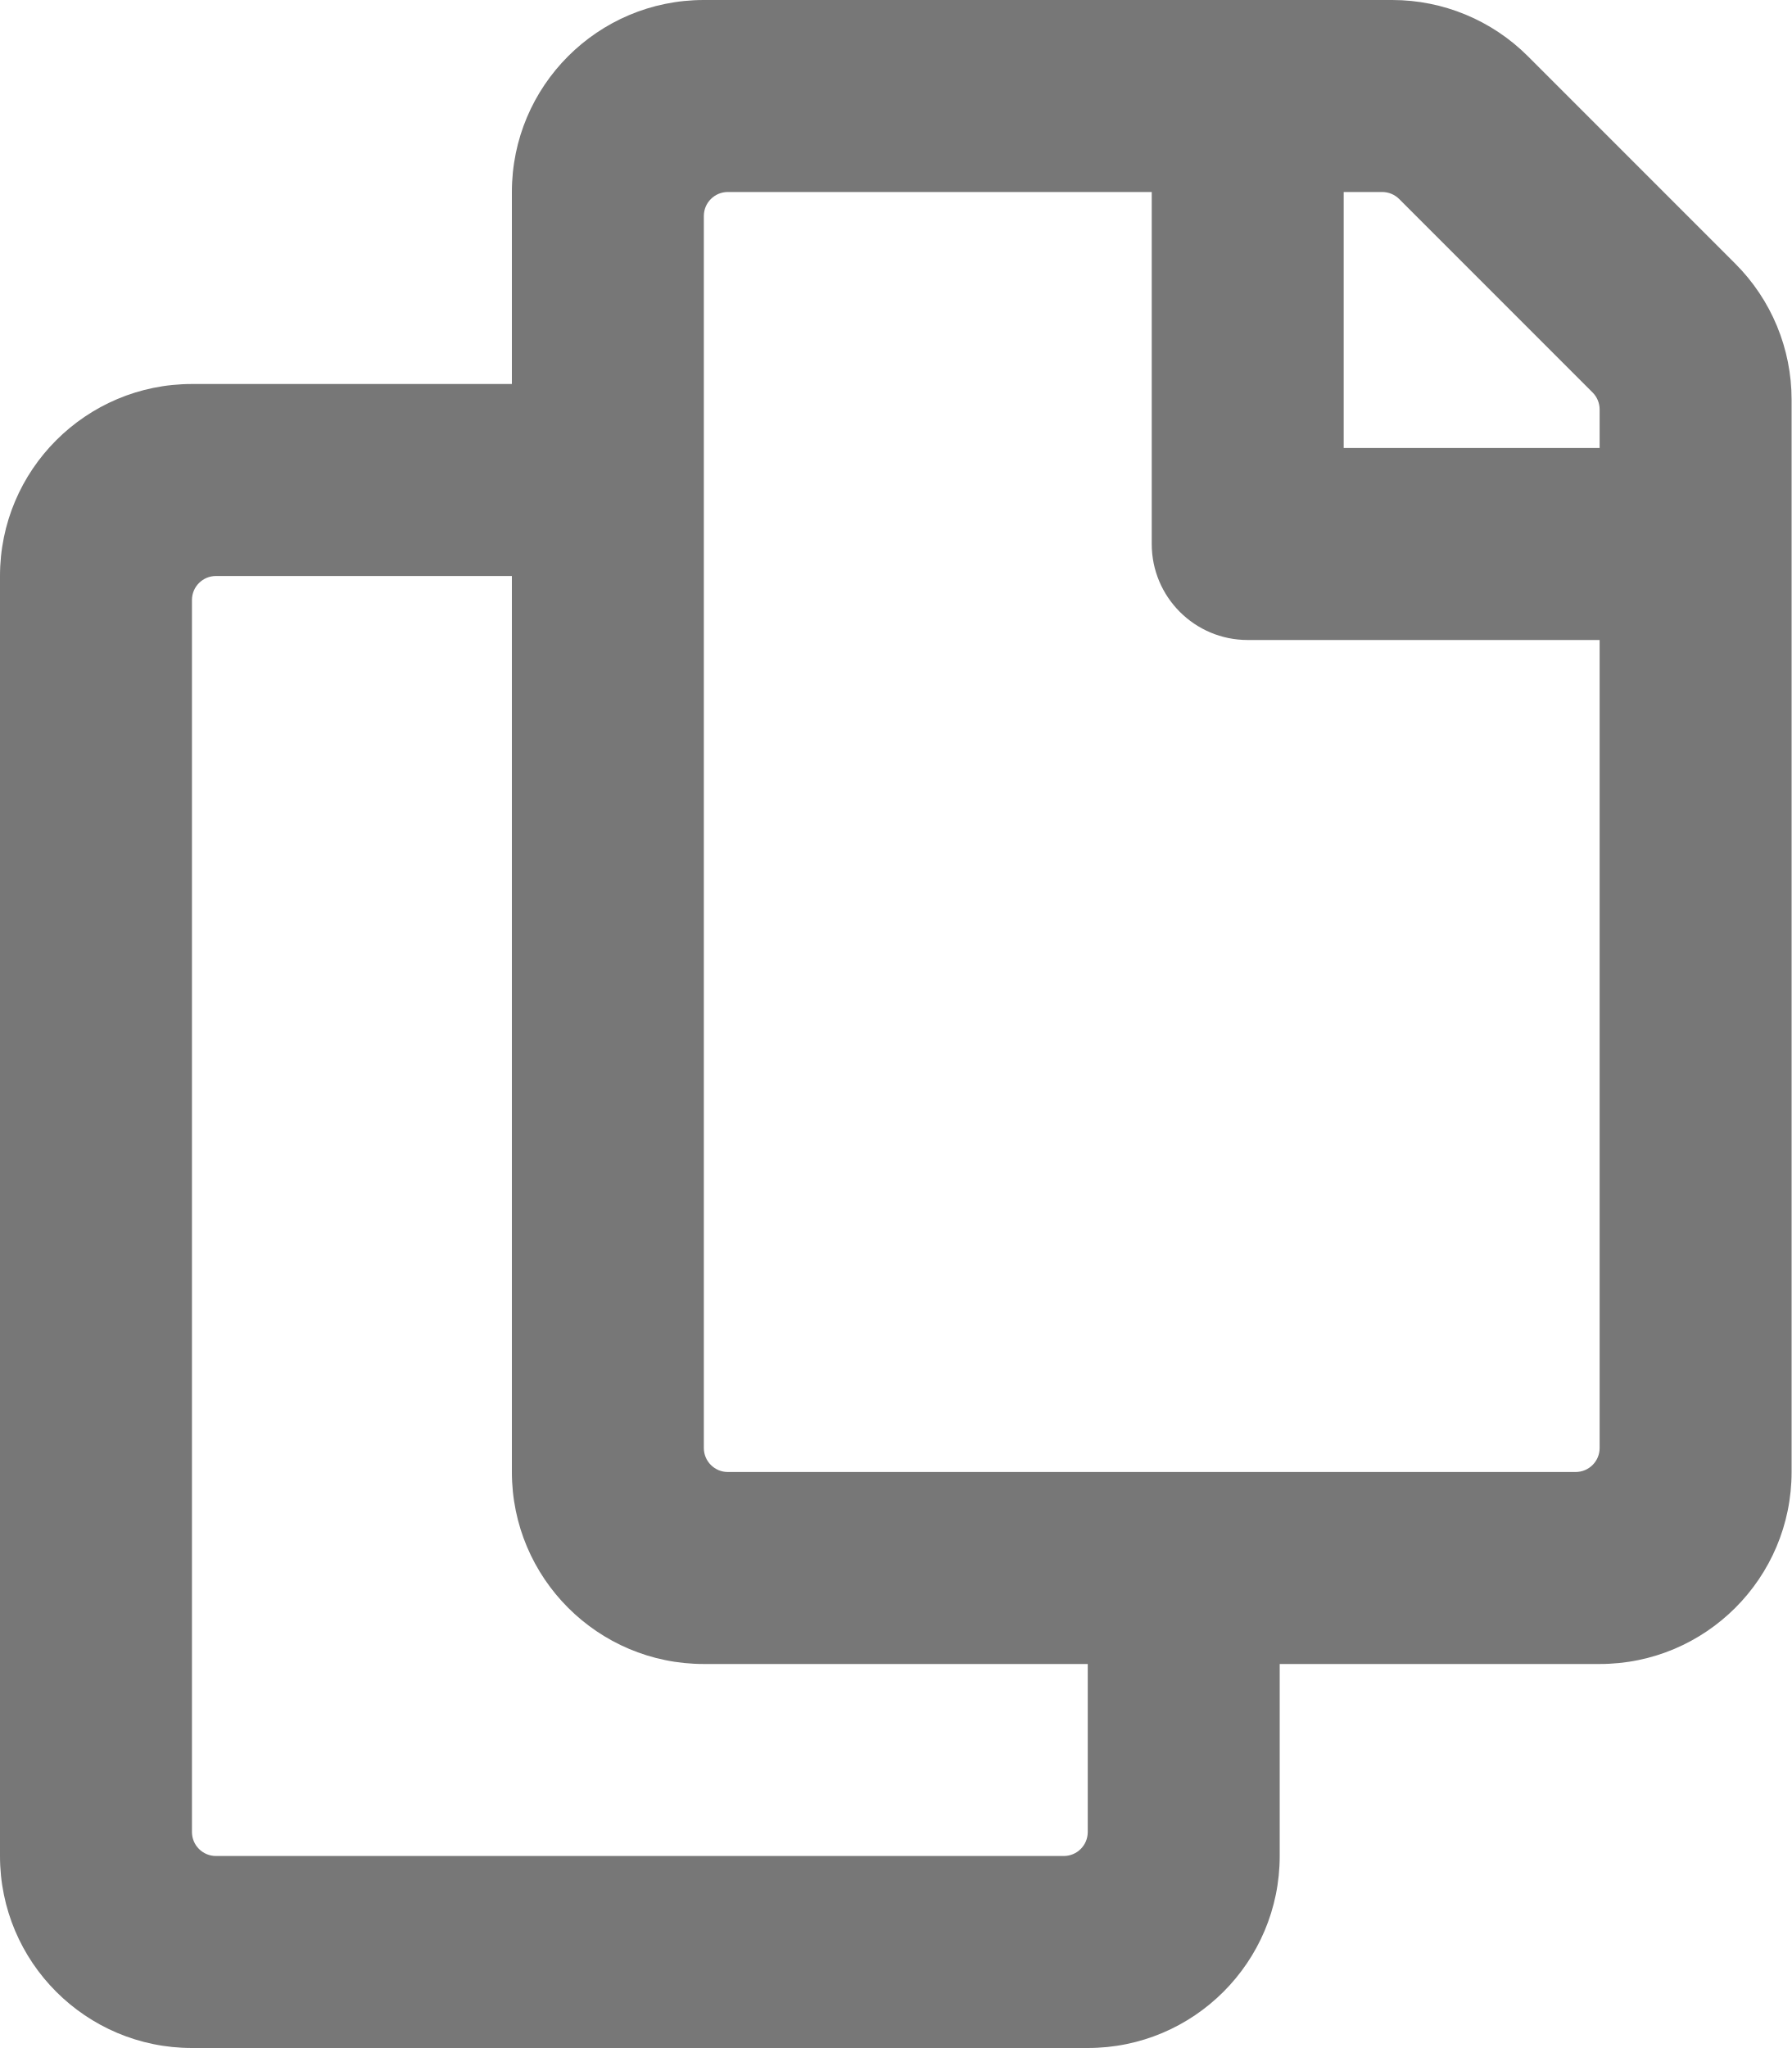
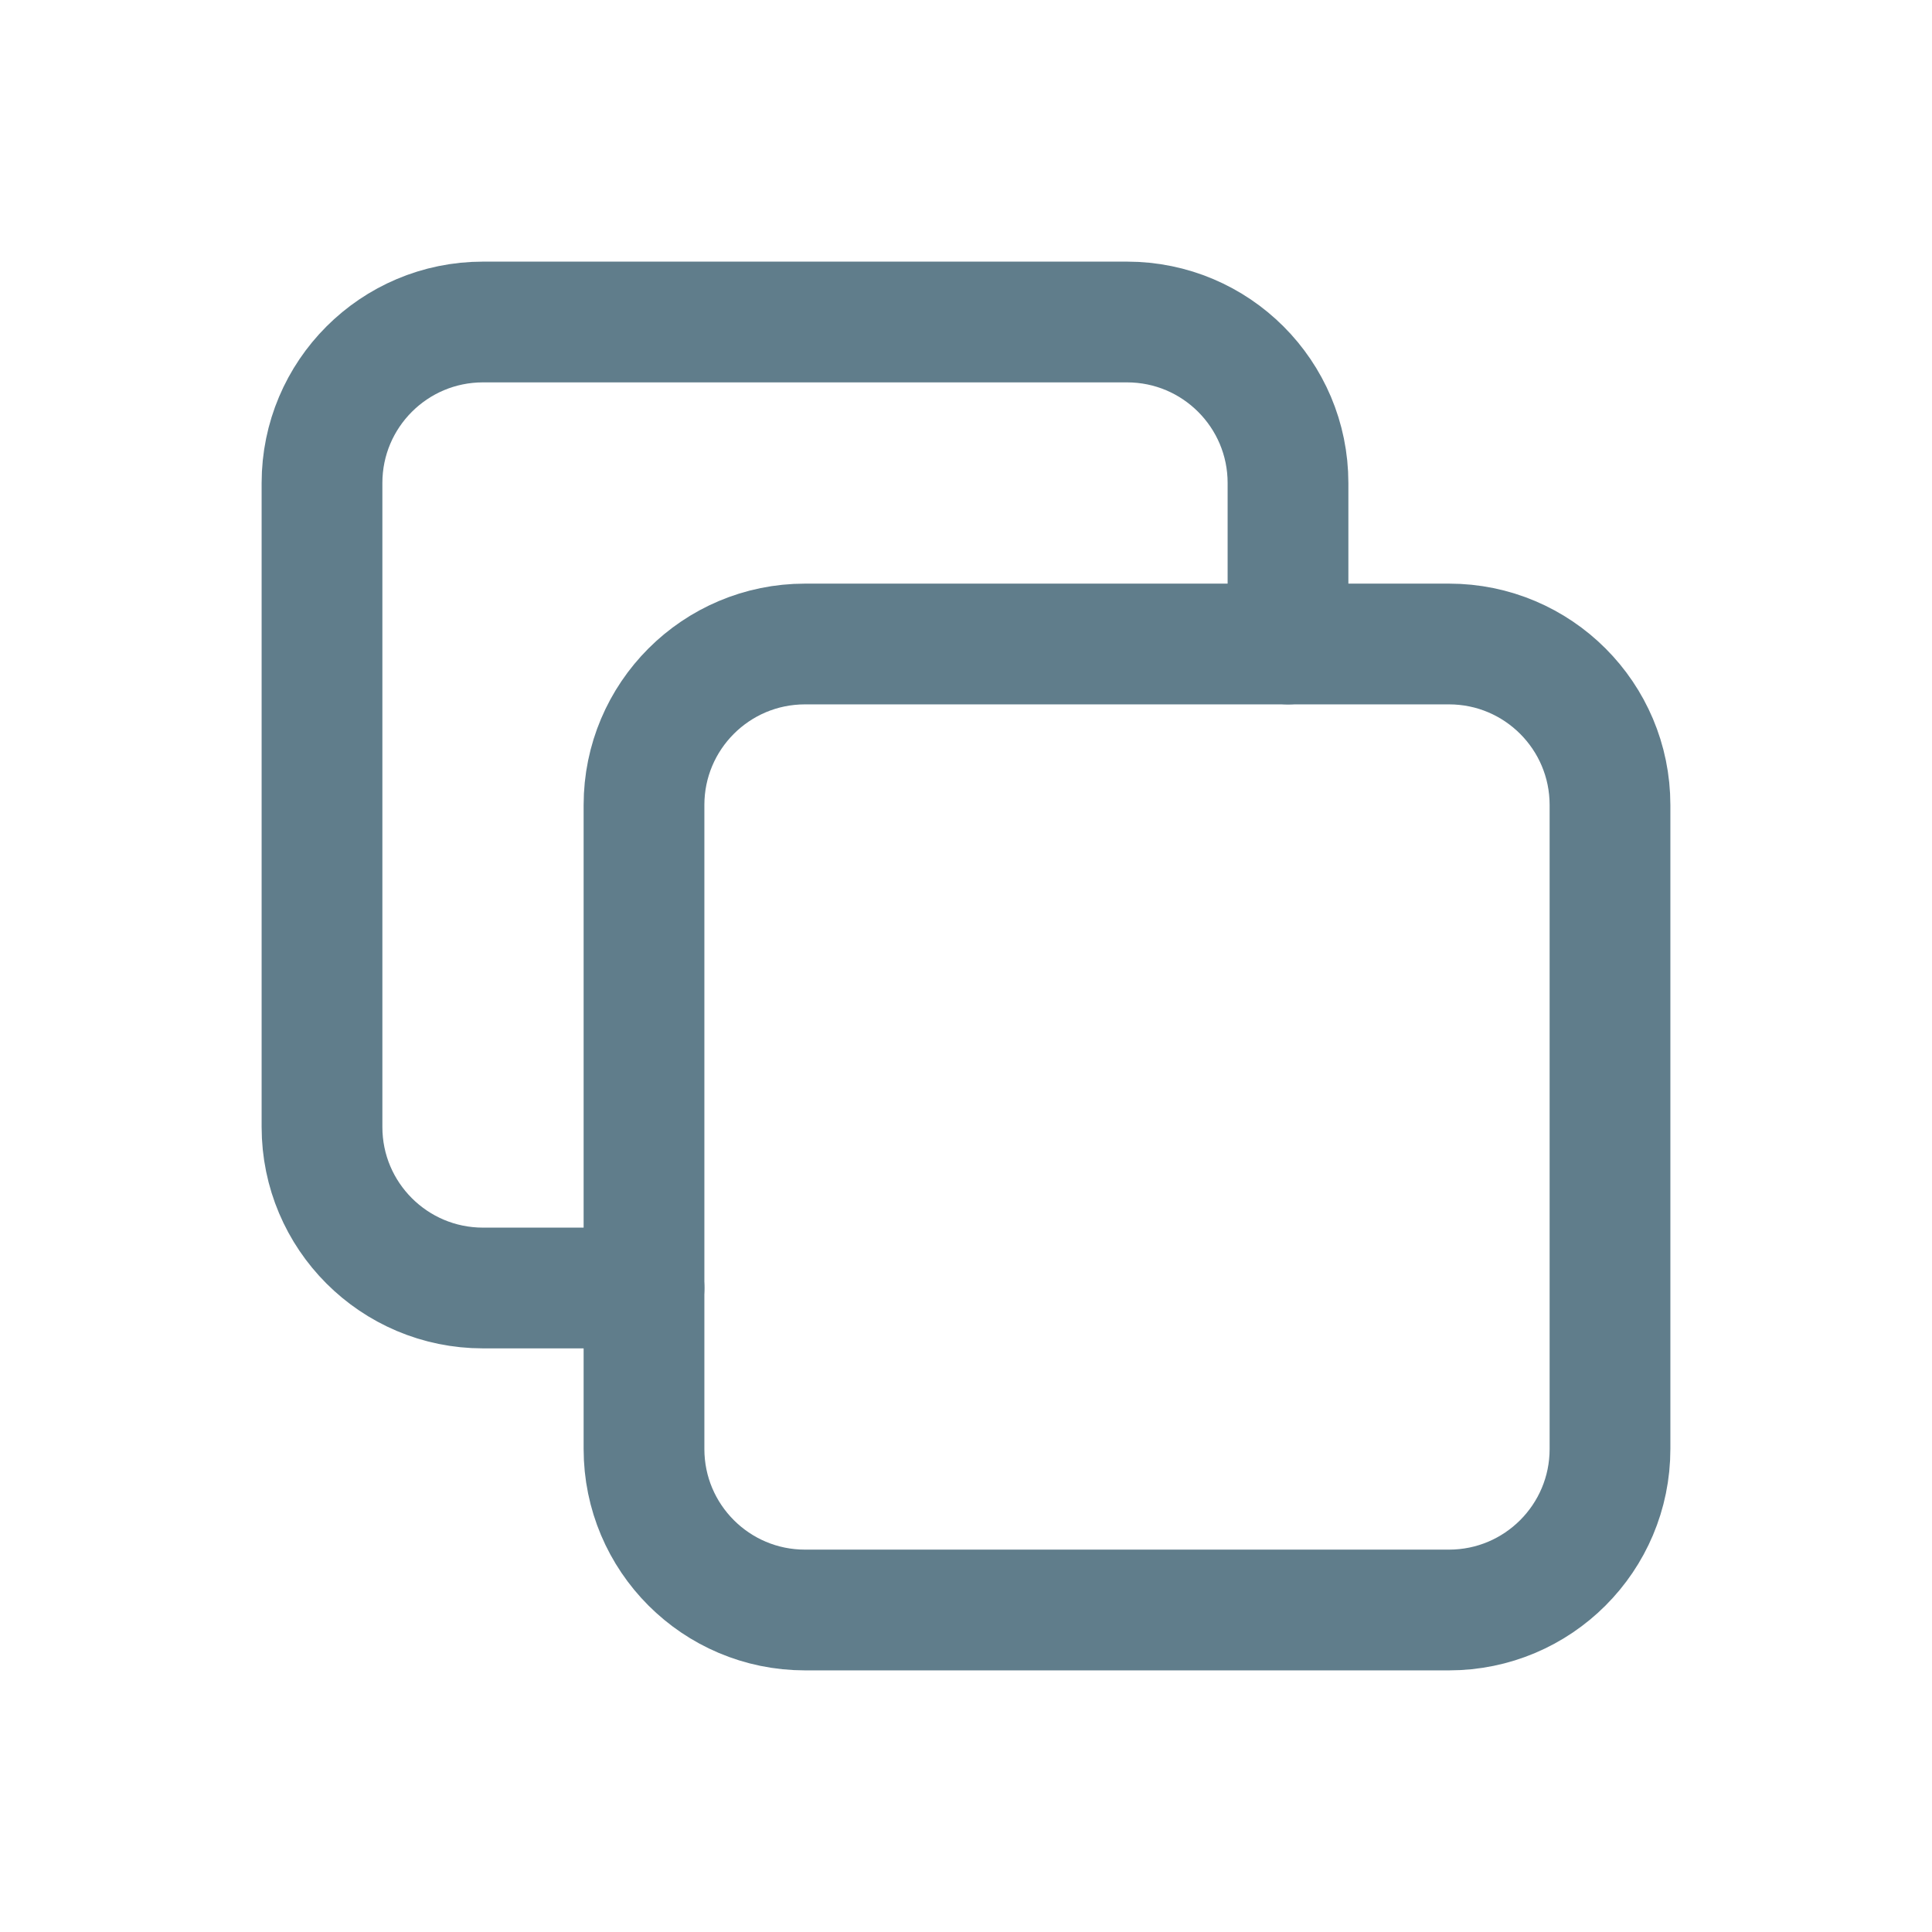
- <svg xmlns="http://www.w3.org/2000/svg" aria-hidden="true" data-prefix="far" data-icon="copy" class="svg-inline--fa fa-copy fa-w-14" role="img" viewBox="0 0 448 512">
-   <path fill="#777" d="M433.941 65.941l-51.882-51.882A48 48 0 0 0 348.118 0H176c-26.51 0-48 21.49-48 48v48H48c-26.51 0-48 21.49-48 48v320c0 26.51 21.49 48 48 48h224c26.51 0 48-21.49 48-48v-48h80c26.51 0 48-21.49 48-48V99.882a48 48 0 0 0-14.059-33.941zM266 464H54a6 6 0 0 1-6-6V150a6 6 0 0 1 6-6h74v224c0 26.51 21.49 48 48 48h96v42a6 6 0 0 1-6 6zm128-96H182a6 6 0 0 1-6-6V54a6 6 0 0 1 6-6h106v88c0 13.255 10.745 24 24 24h88v202a6 6 0 0 1-6 6zm6-256h-64V48h9.632c1.591 0 3.117.632 4.243 1.757l48.368 48.368a6 6 0 0 1 1.757 4.243V112z" />
+ <svg xmlns="http://www.w3.org/2000/svg" width="24" height="24" viewBox="0 0 24 24" stroke-width="1.5" stroke="#607D8B" fill="none" stroke-linecap="round" stroke-linejoin="round">
+   <path stroke="none" d="M0 0h24v24H0z" fill="none" />
+   <rect x="8" y="8" width="12" height="12" rx="2" />
+   <path d="M16 8v-2a2 2 0 0 0 -2 -2h-8a2 2 0 0 0 -2 2v8a2 2 0 0 0 2 2h2" />
</svg>
